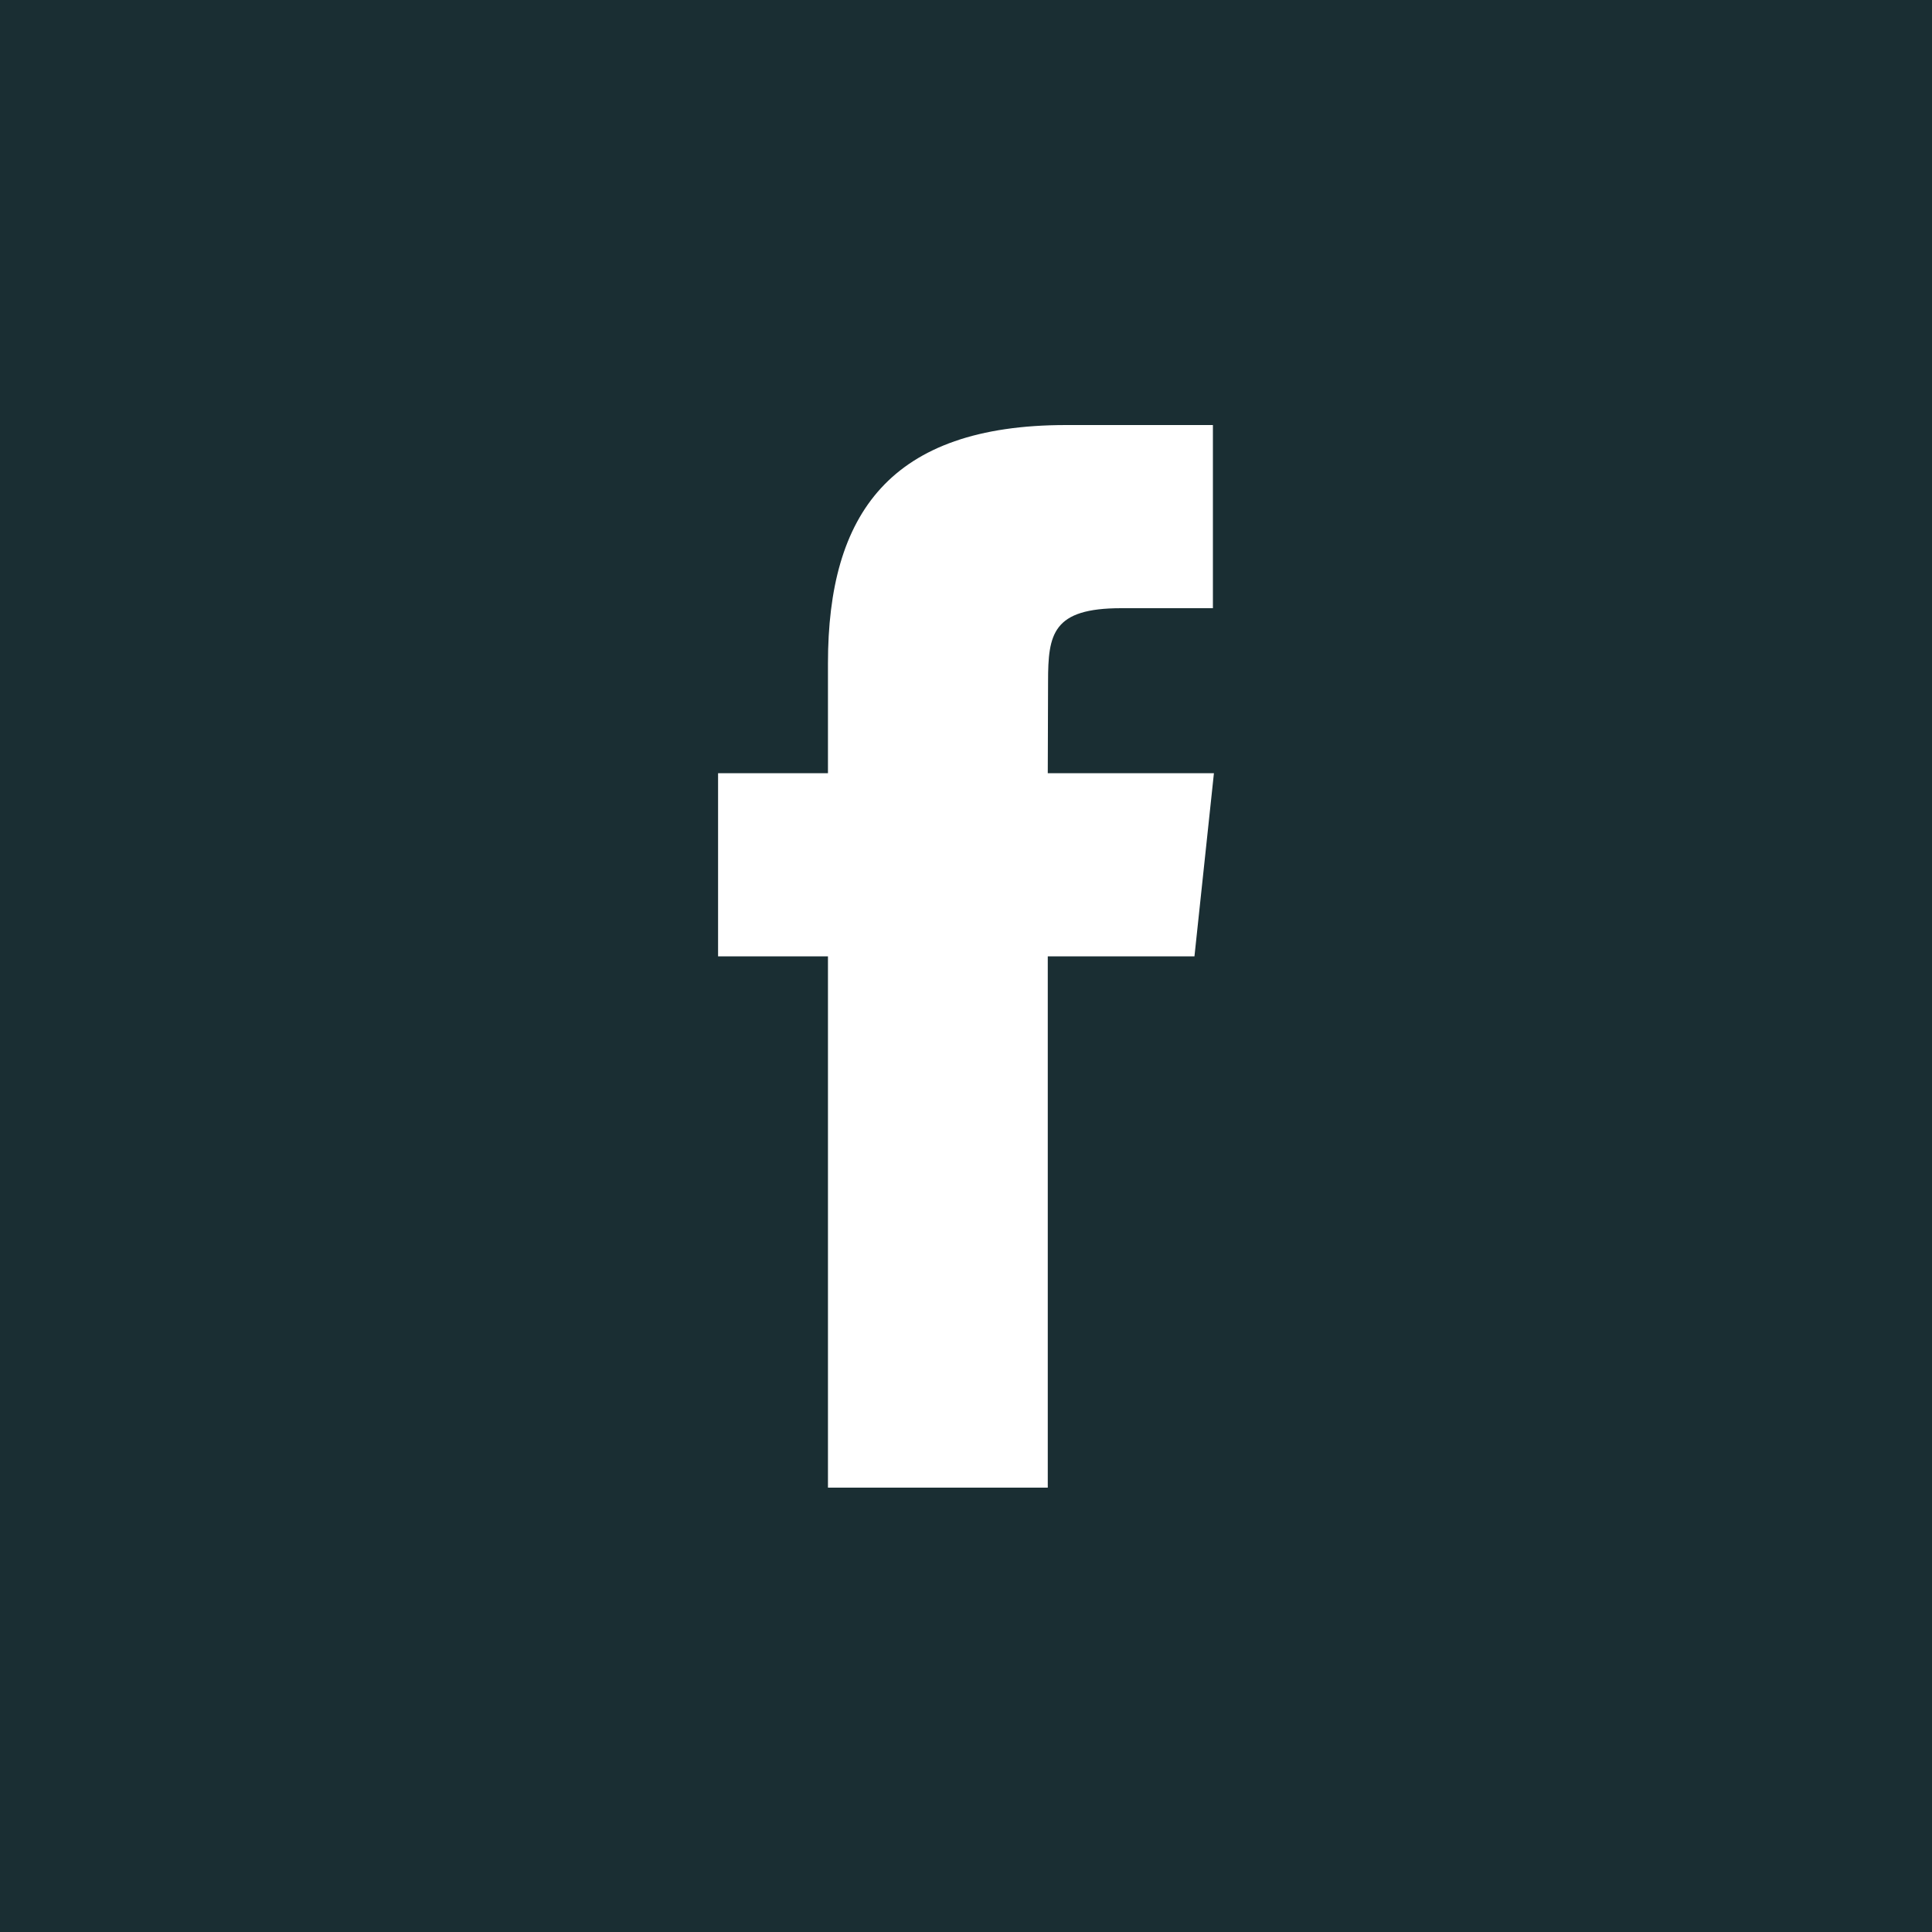
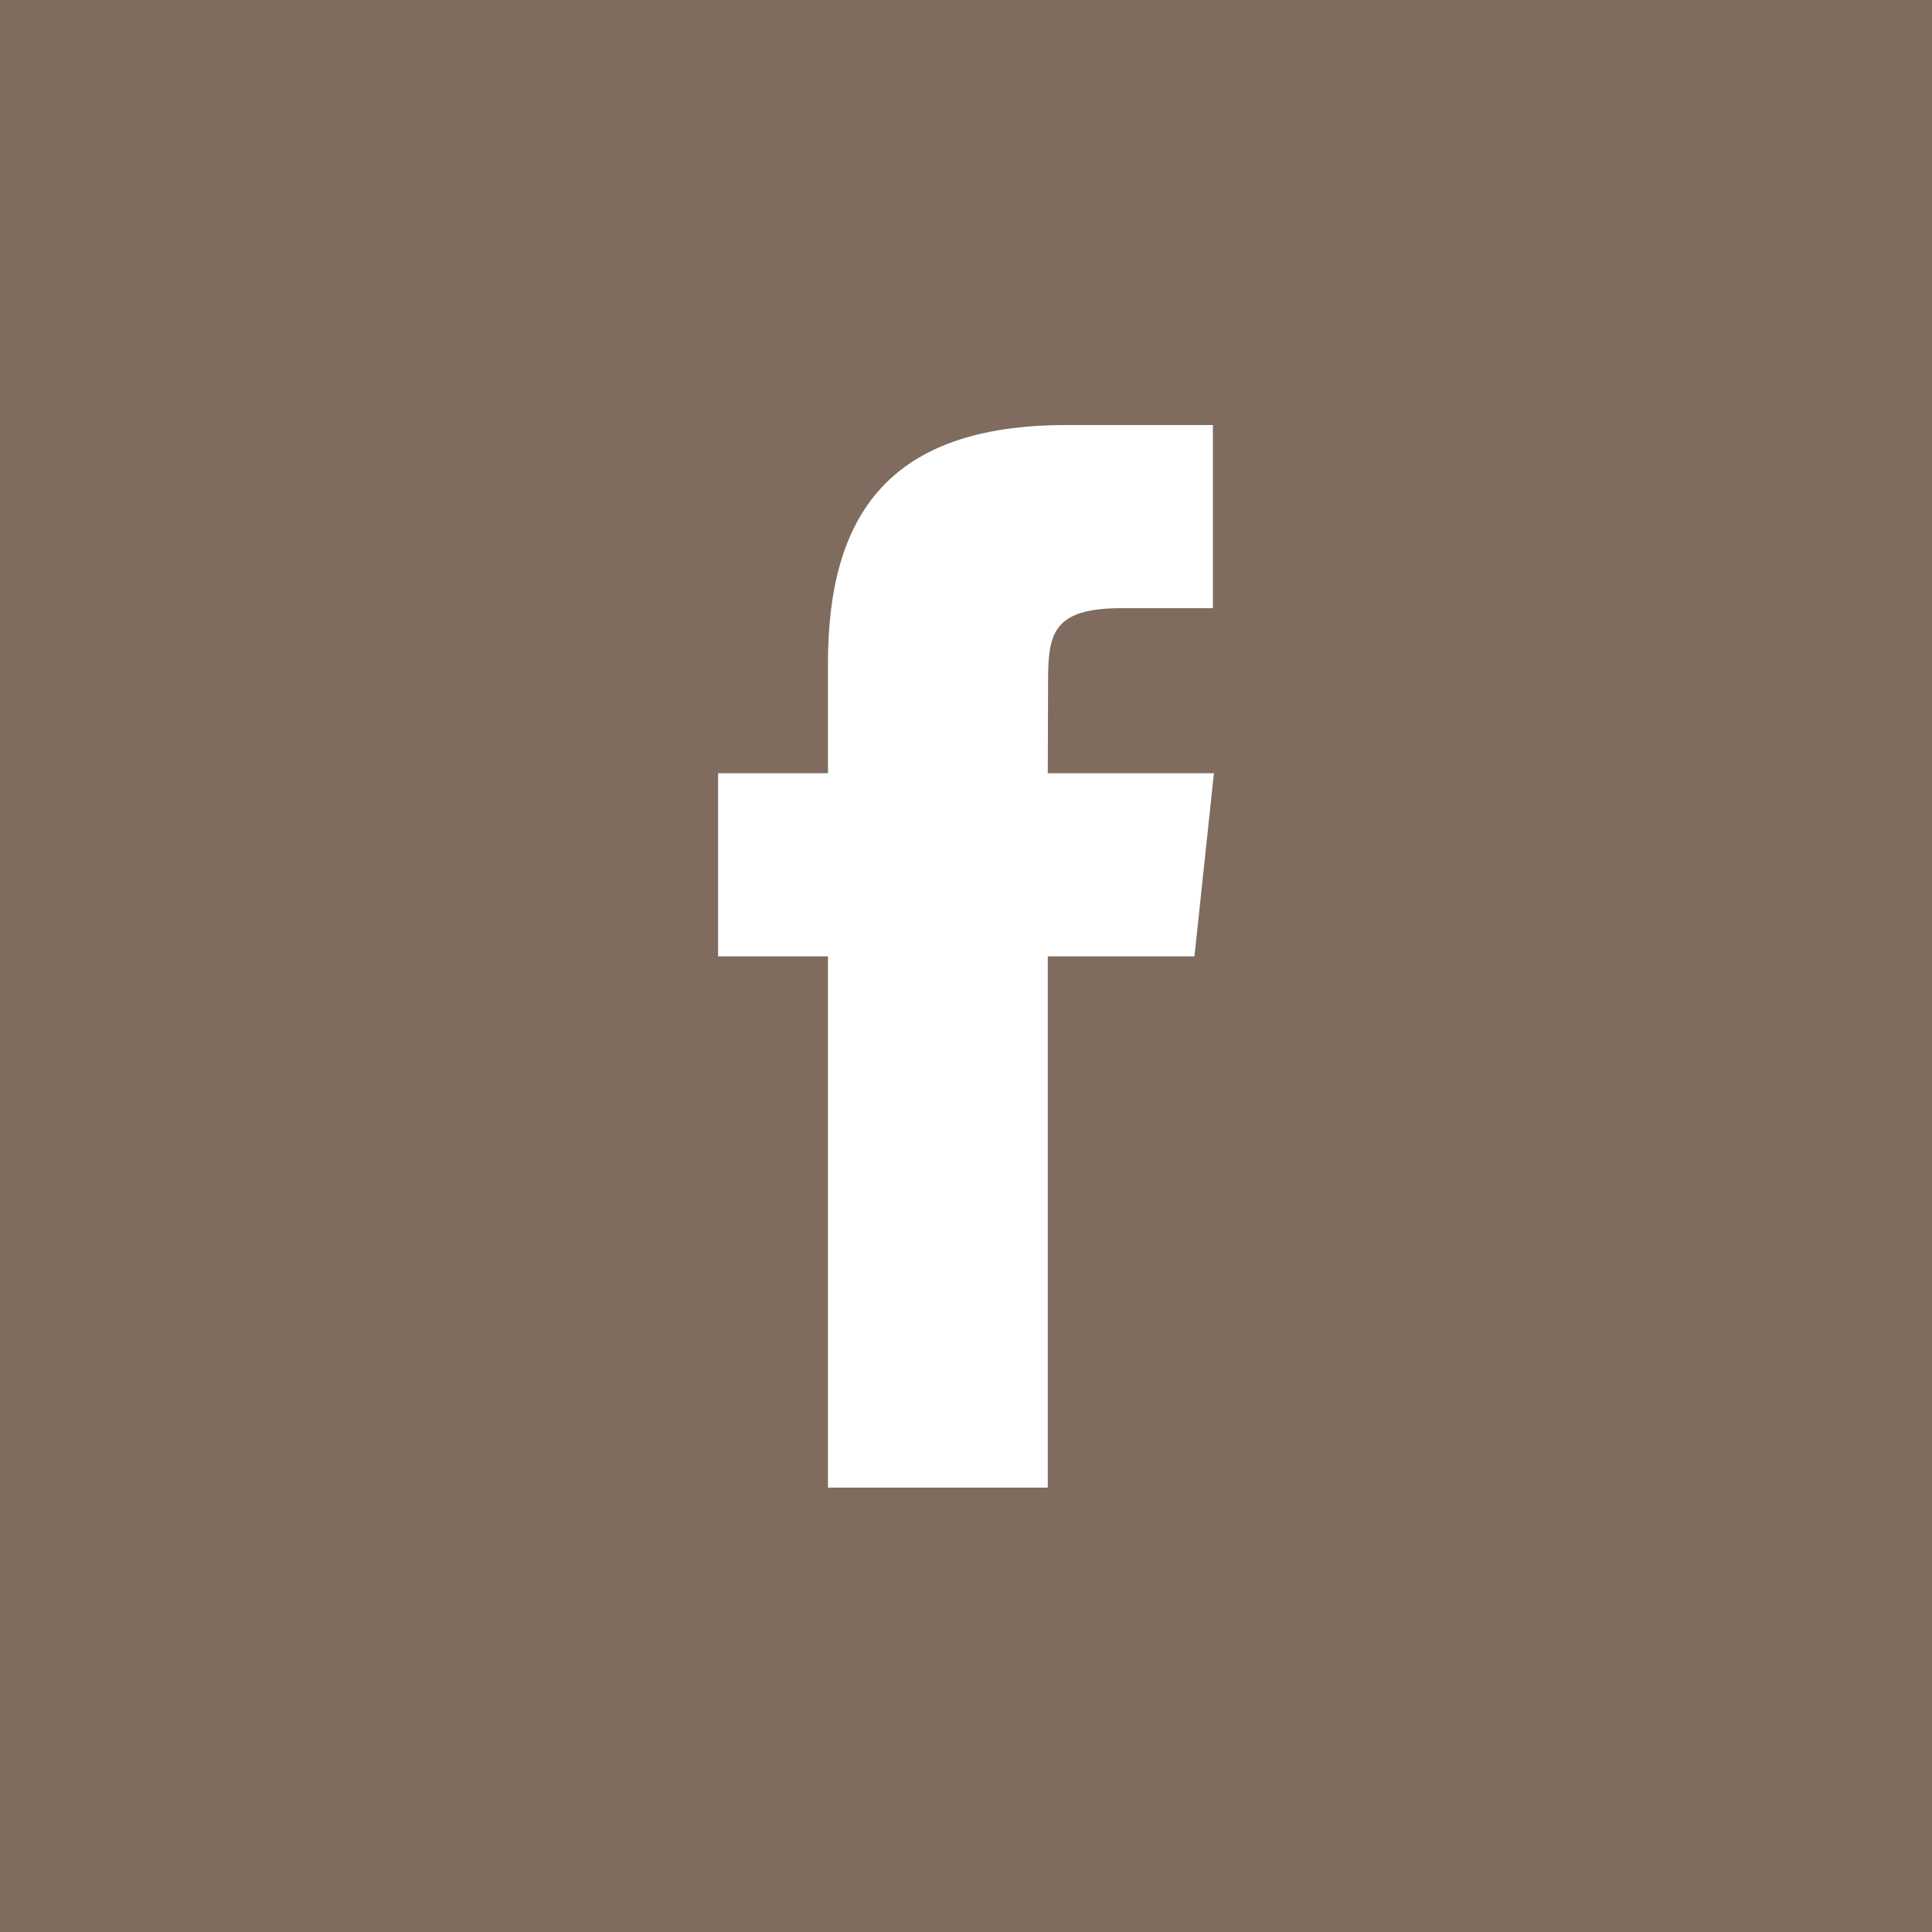
<svg xmlns="http://www.w3.org/2000/svg" version="1.1" x="0px" y="0px" viewBox="0 0 40 40" style="enable-background:new 0 0 40 40;" xml:space="preserve">
  <g id="facebook">
    <g>
-       <path style="fill:#1A2E33;" d="M0,0v40h40V0H0z M24.73,19.8h-3.037v11h-4.551v-11h-2.275v-3.792h2.275v-2.275    c0-3.093,1.284-4.933,4.932-4.933h3.038v3.792h-1.898c-1.42,0-1.515,0.53-1.515,1.519l-0.006,1.897h3.44L24.73,19.8z" />
+       <path style="fill:#7F6C5F;" d="M0,0v40h40V0H0z M24.73,19.8h-3.037v11h-4.551v-11h-2.275v-3.792h2.275v-2.275    c0-3.093,1.284-4.933,4.932-4.933h3.038v3.792h-1.898c-1.42,0-1.515,0.53-1.515,1.519l-0.006,1.897h3.44L24.73,19.8z" />
    </g>
  </g>
  <g id="Layer_1">
</g>
</svg>
